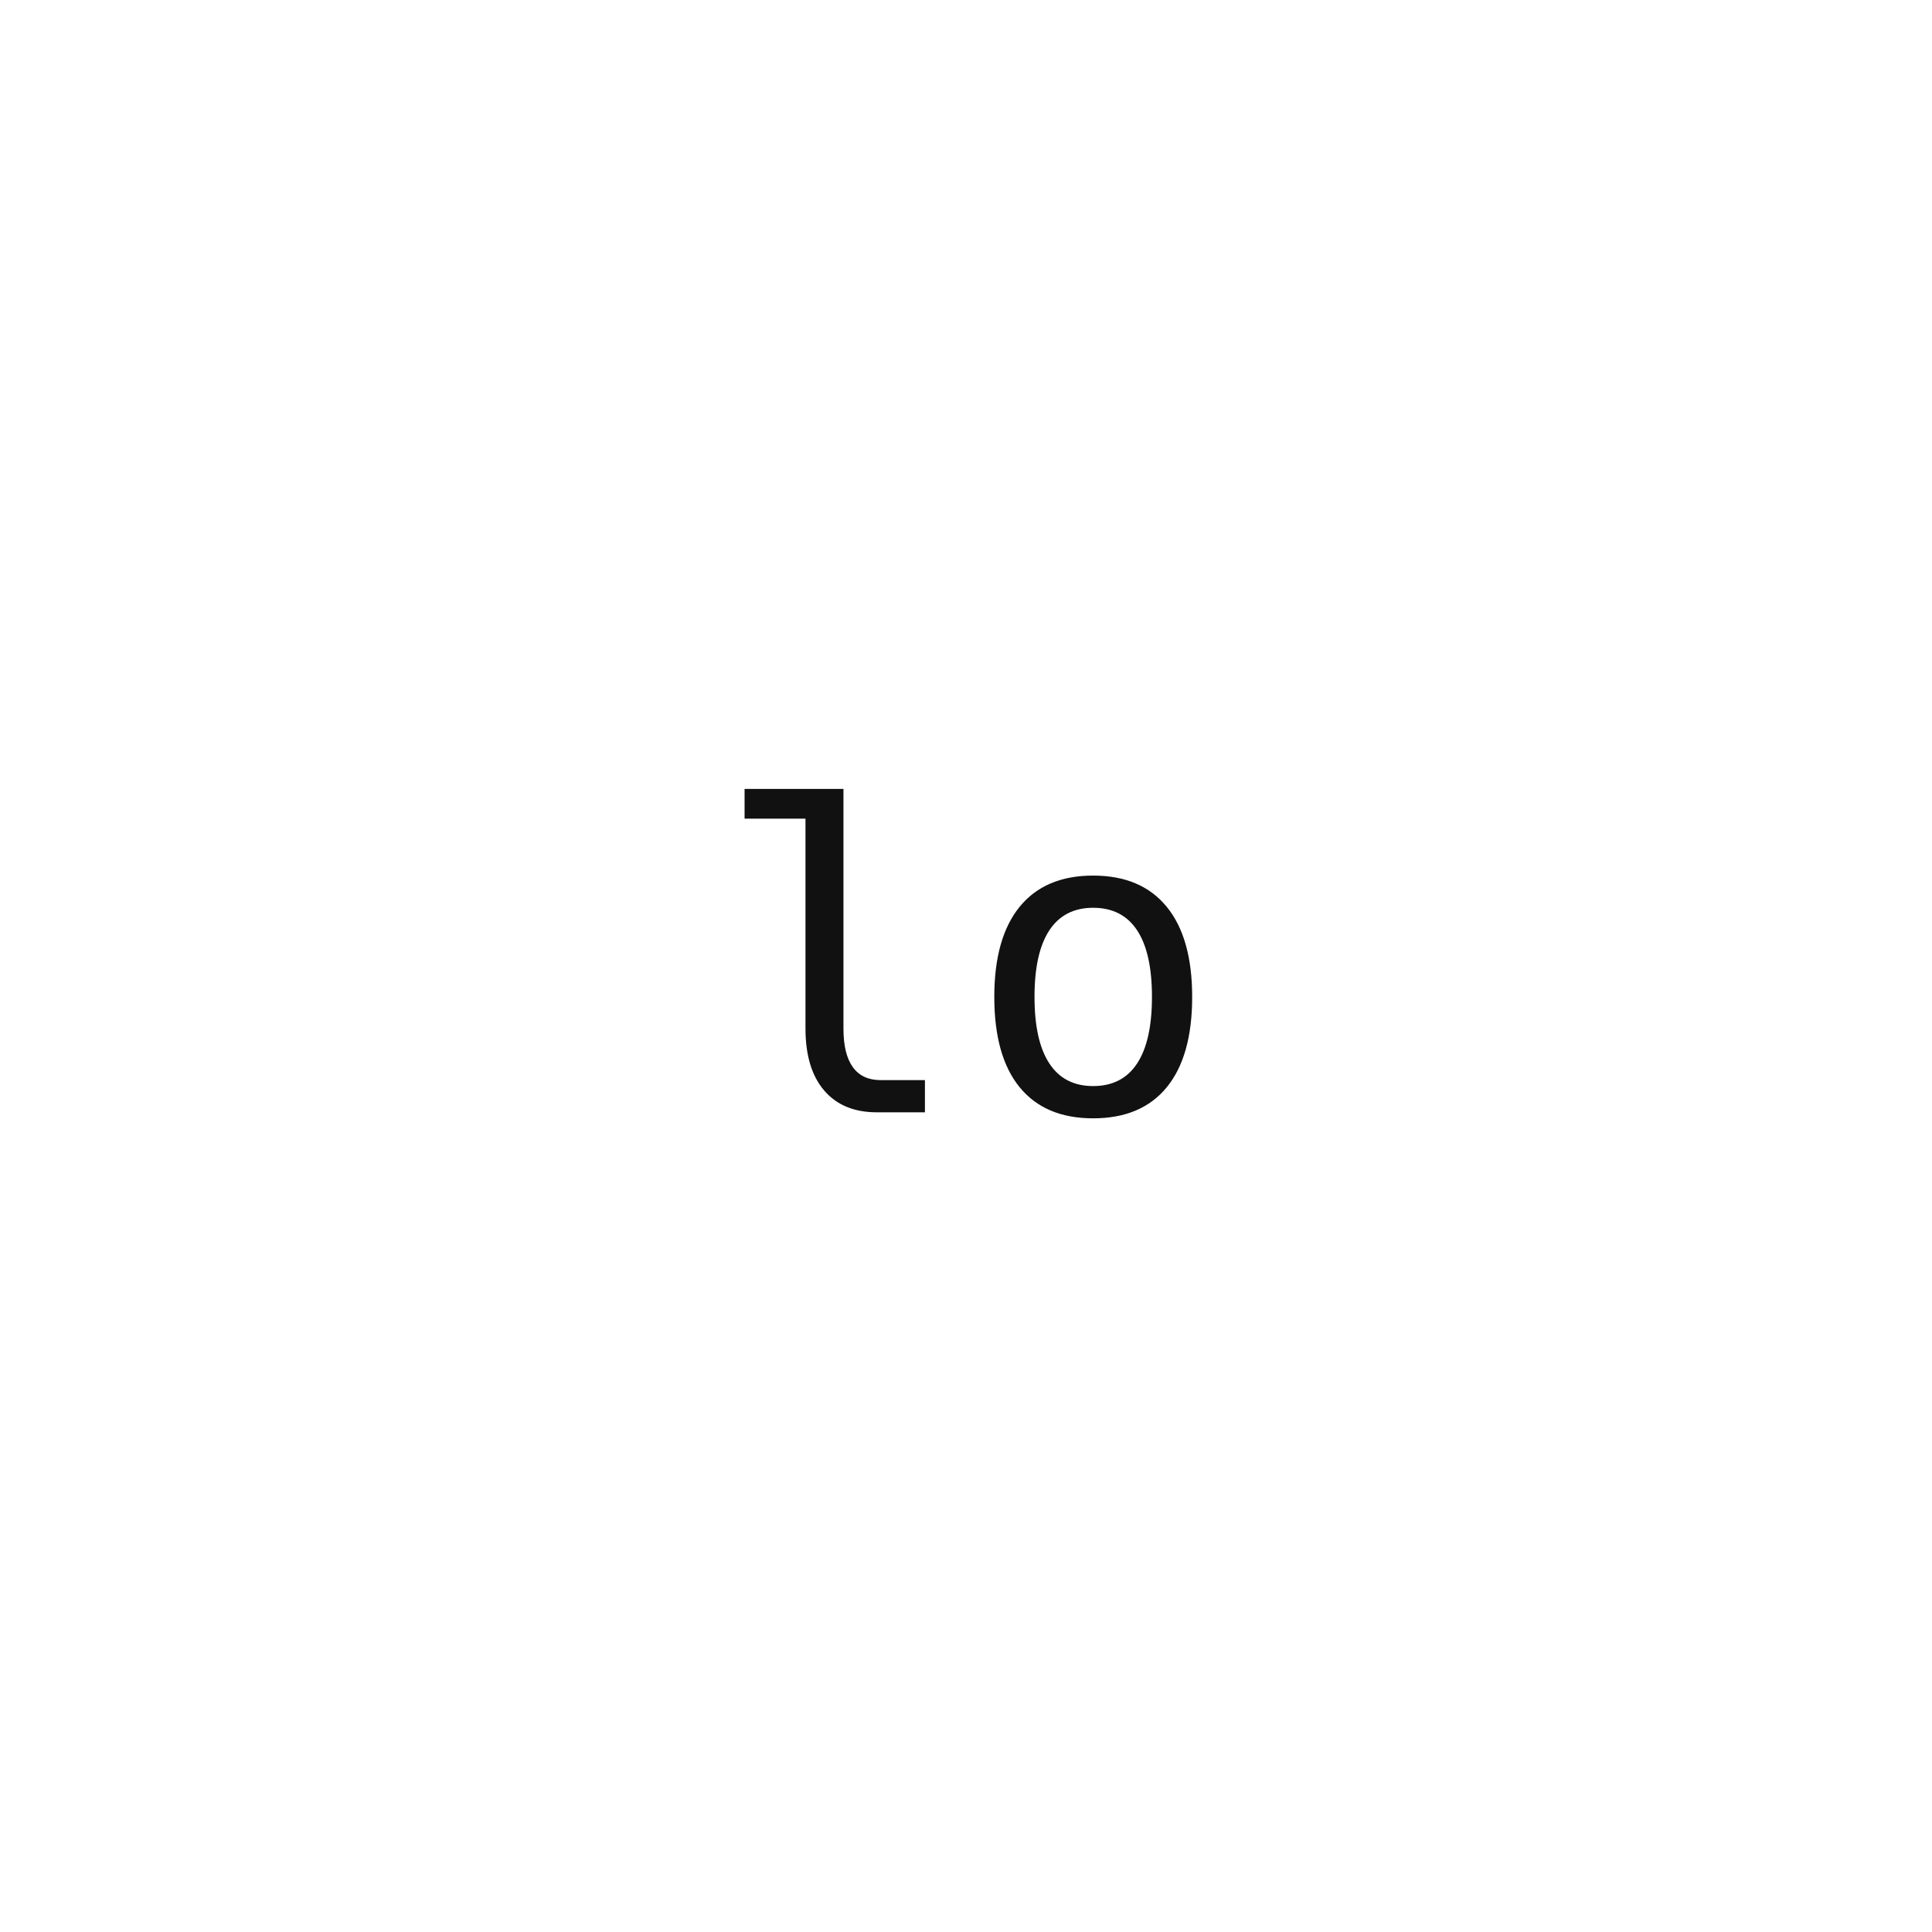
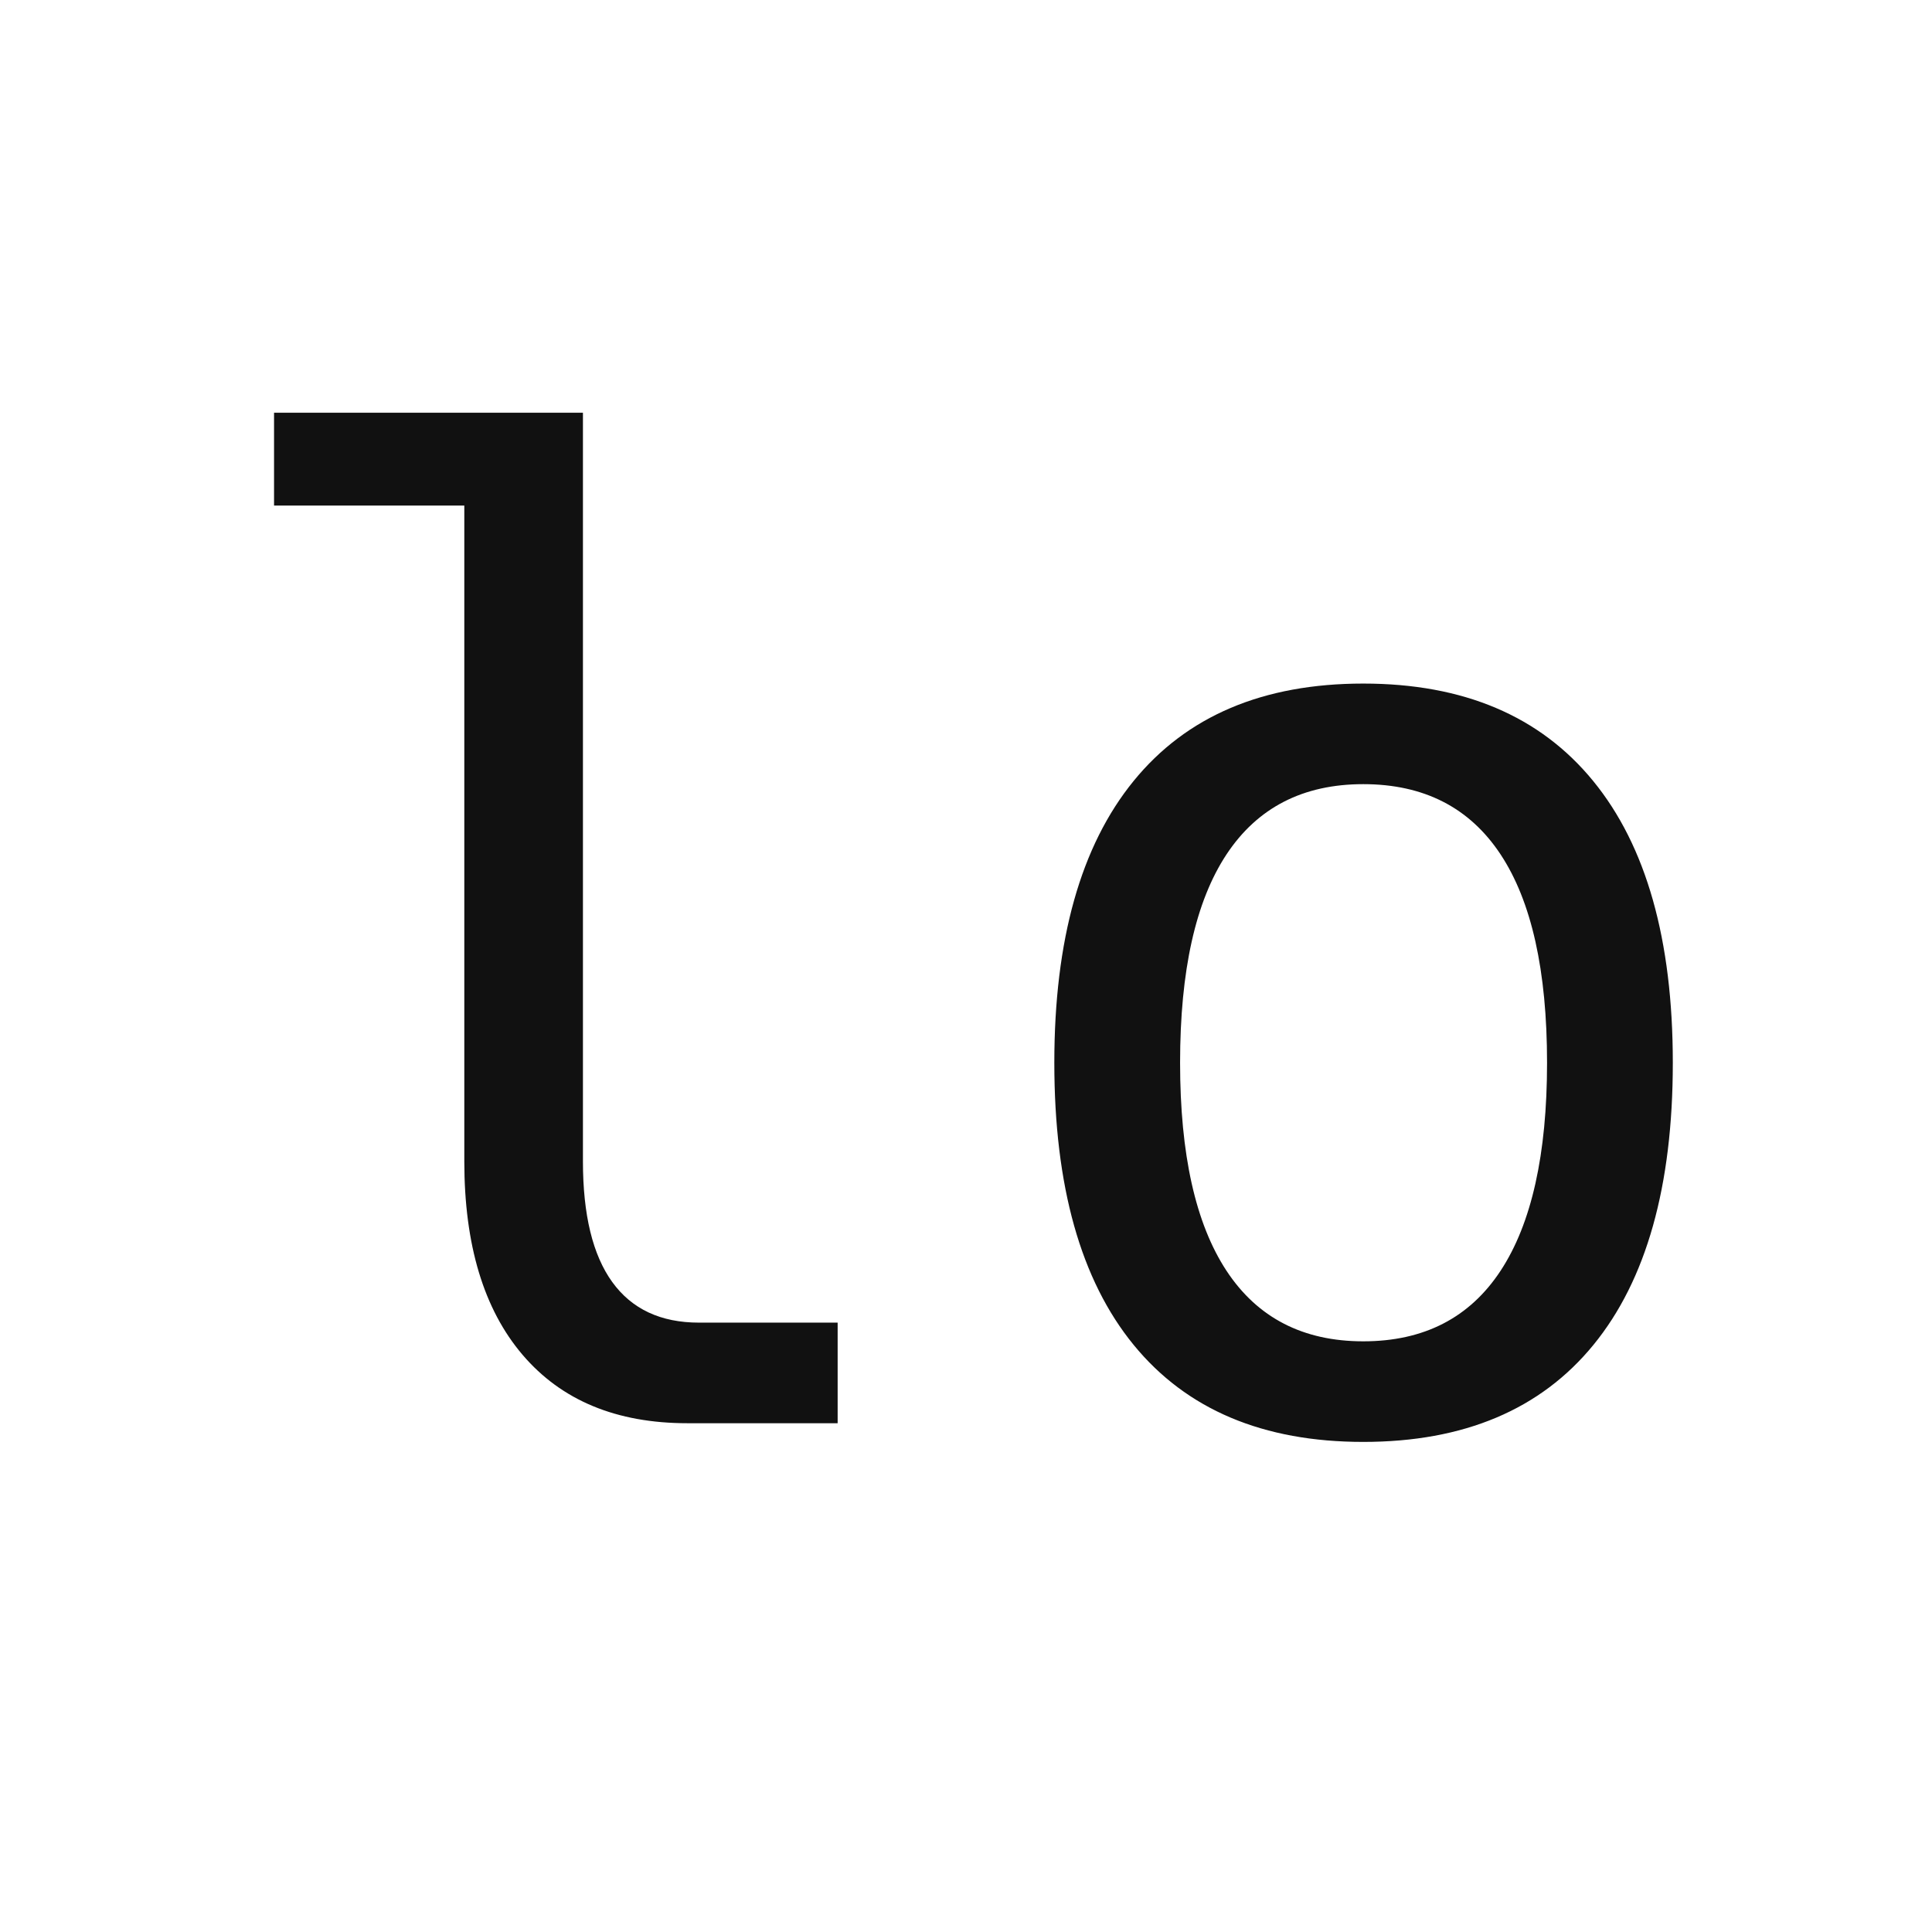
<svg xmlns="http://www.w3.org/2000/svg" width="512" height="512" viewBox="0 0 512 512">
  <defs>
    <style>
      @font-face {
        font-family: "Fira Code Icon";
        src: url("/fonts/FiraCode-Regular.woff2") format("woff2");
      }
    </style>
  </defs>
  <rect width="512" height="512" fill="#ffffff" />
-   <text x="256" y="256" fill="#111111" font-family="Fira Code Icon, monospace" font-size="112" text-anchor="middle" dominant-baseline="central">lo</text>
+   <text x="256" y="256" fill="#111111" font-family="Fira Code Icon, monospace" font-size="350" text-anchor="middle" dominant-baseline="central">lo</text>
</svg>
